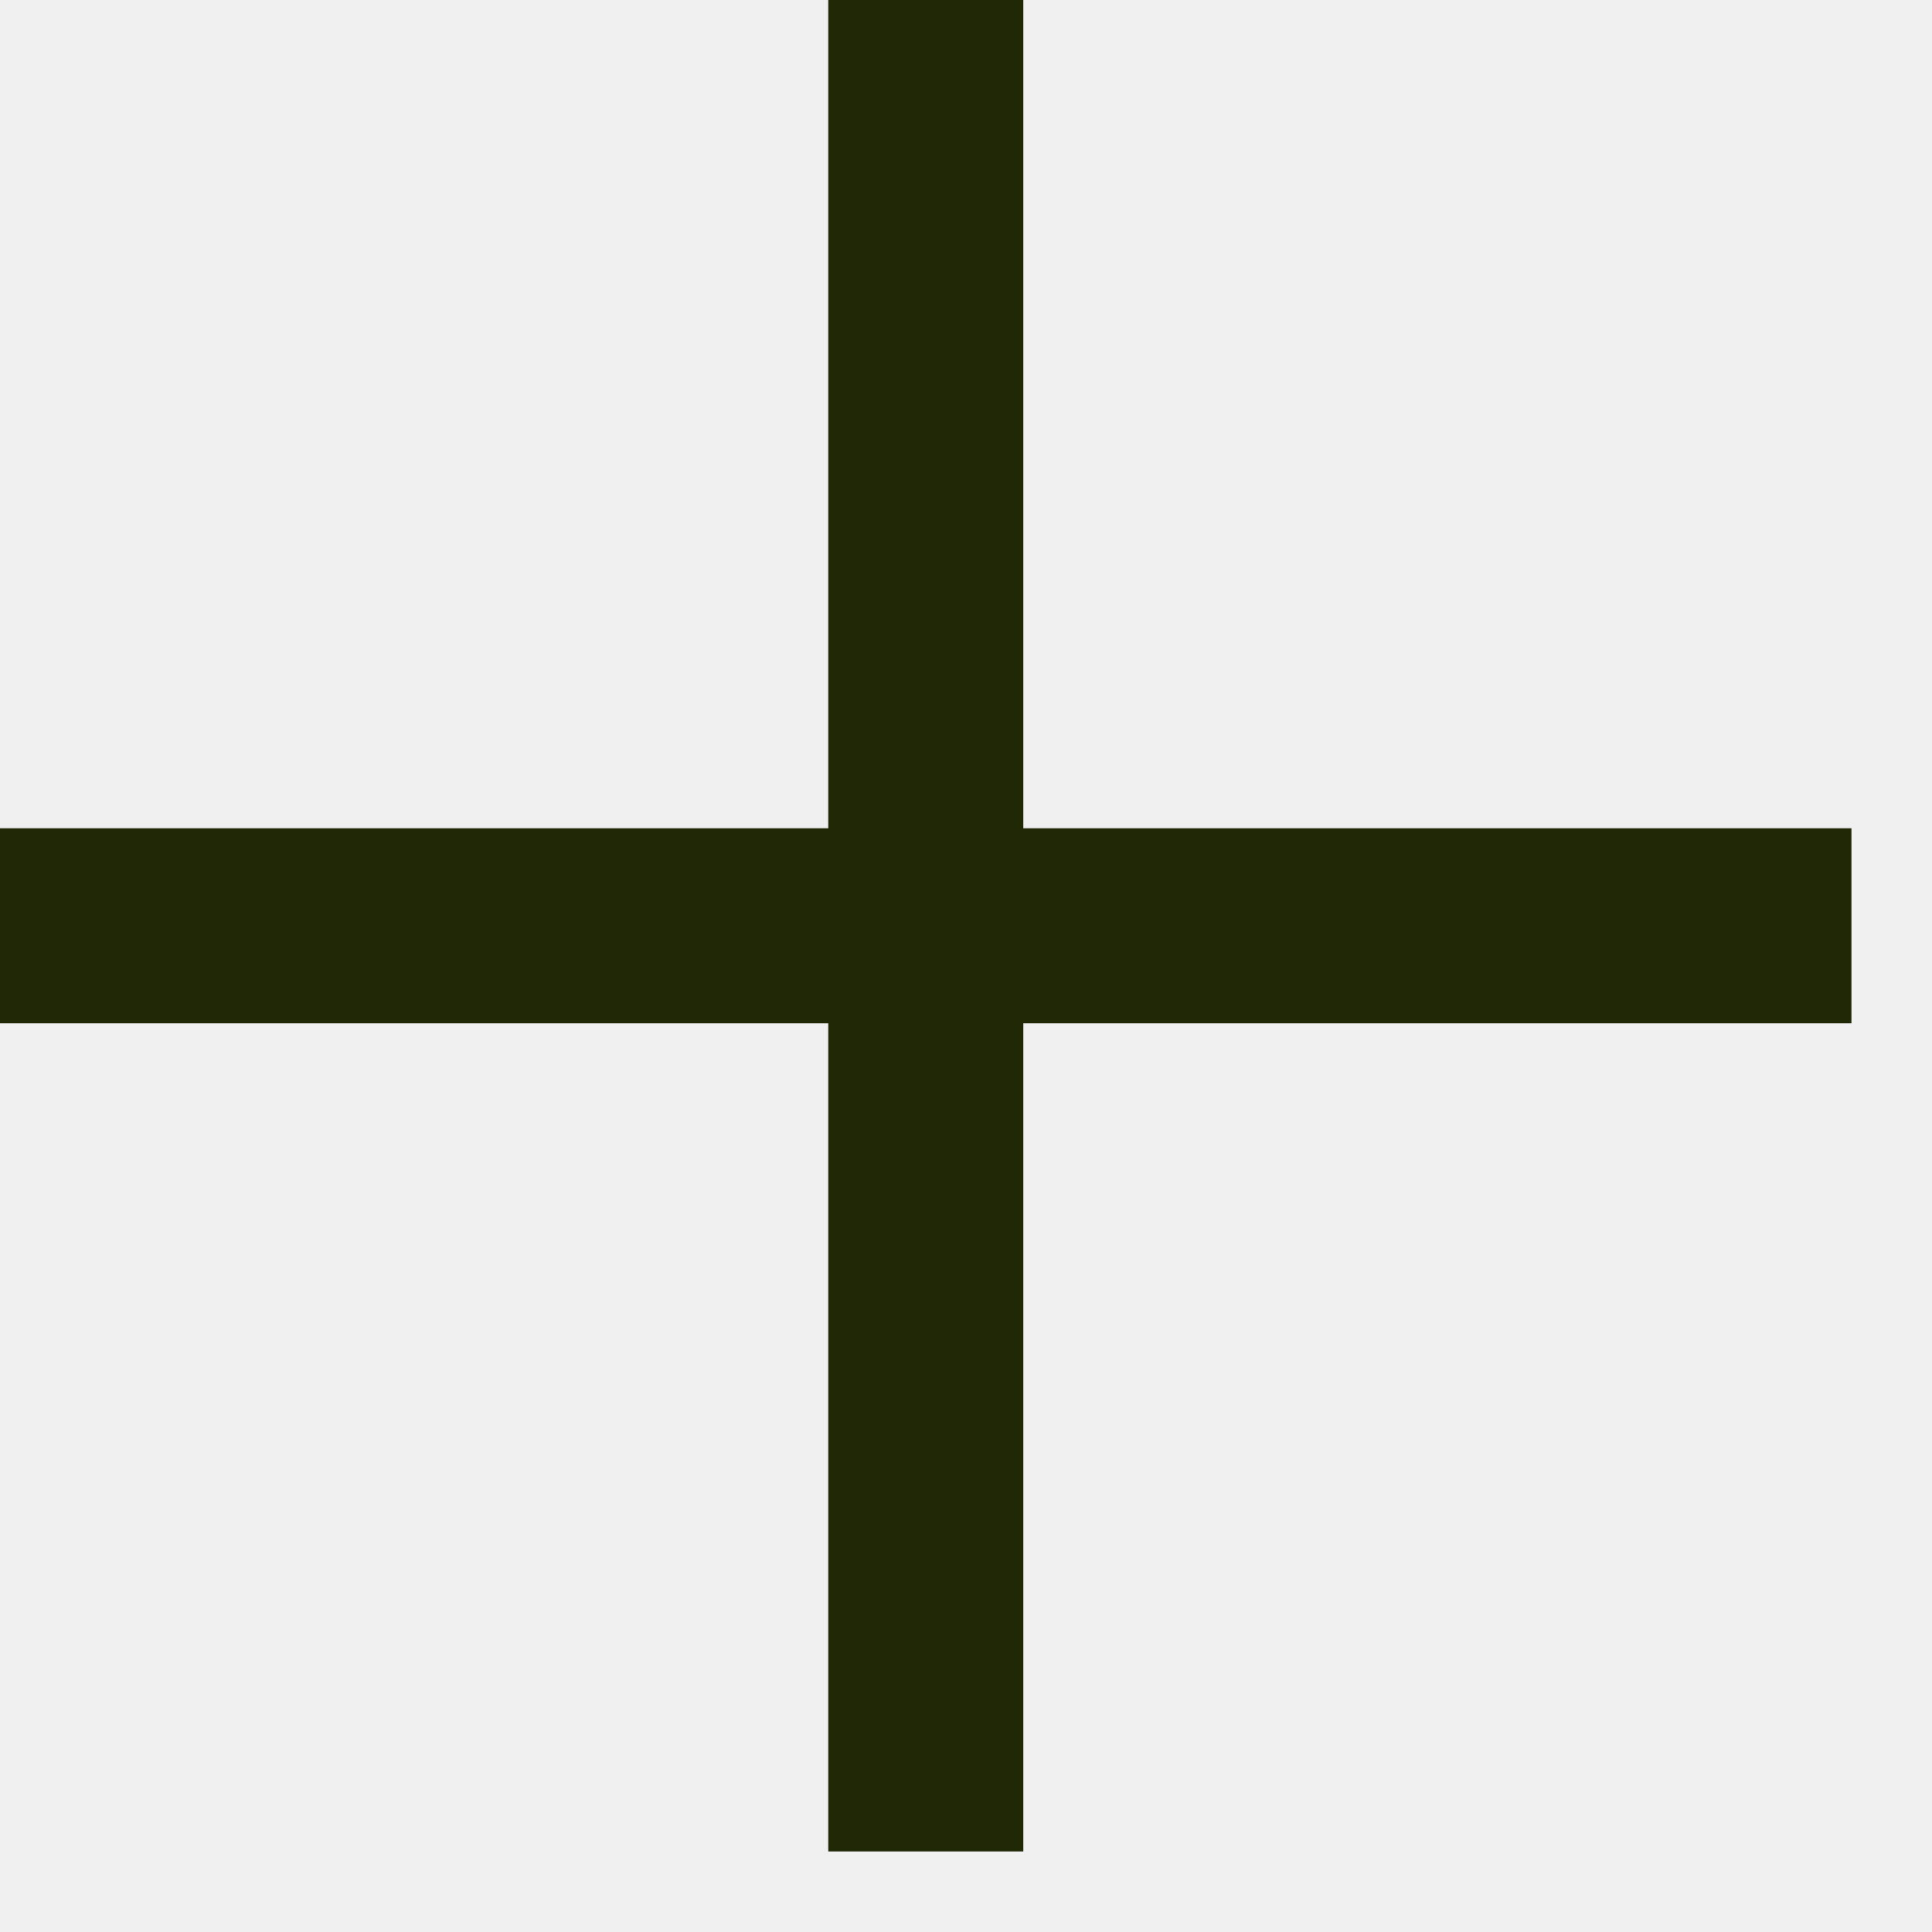
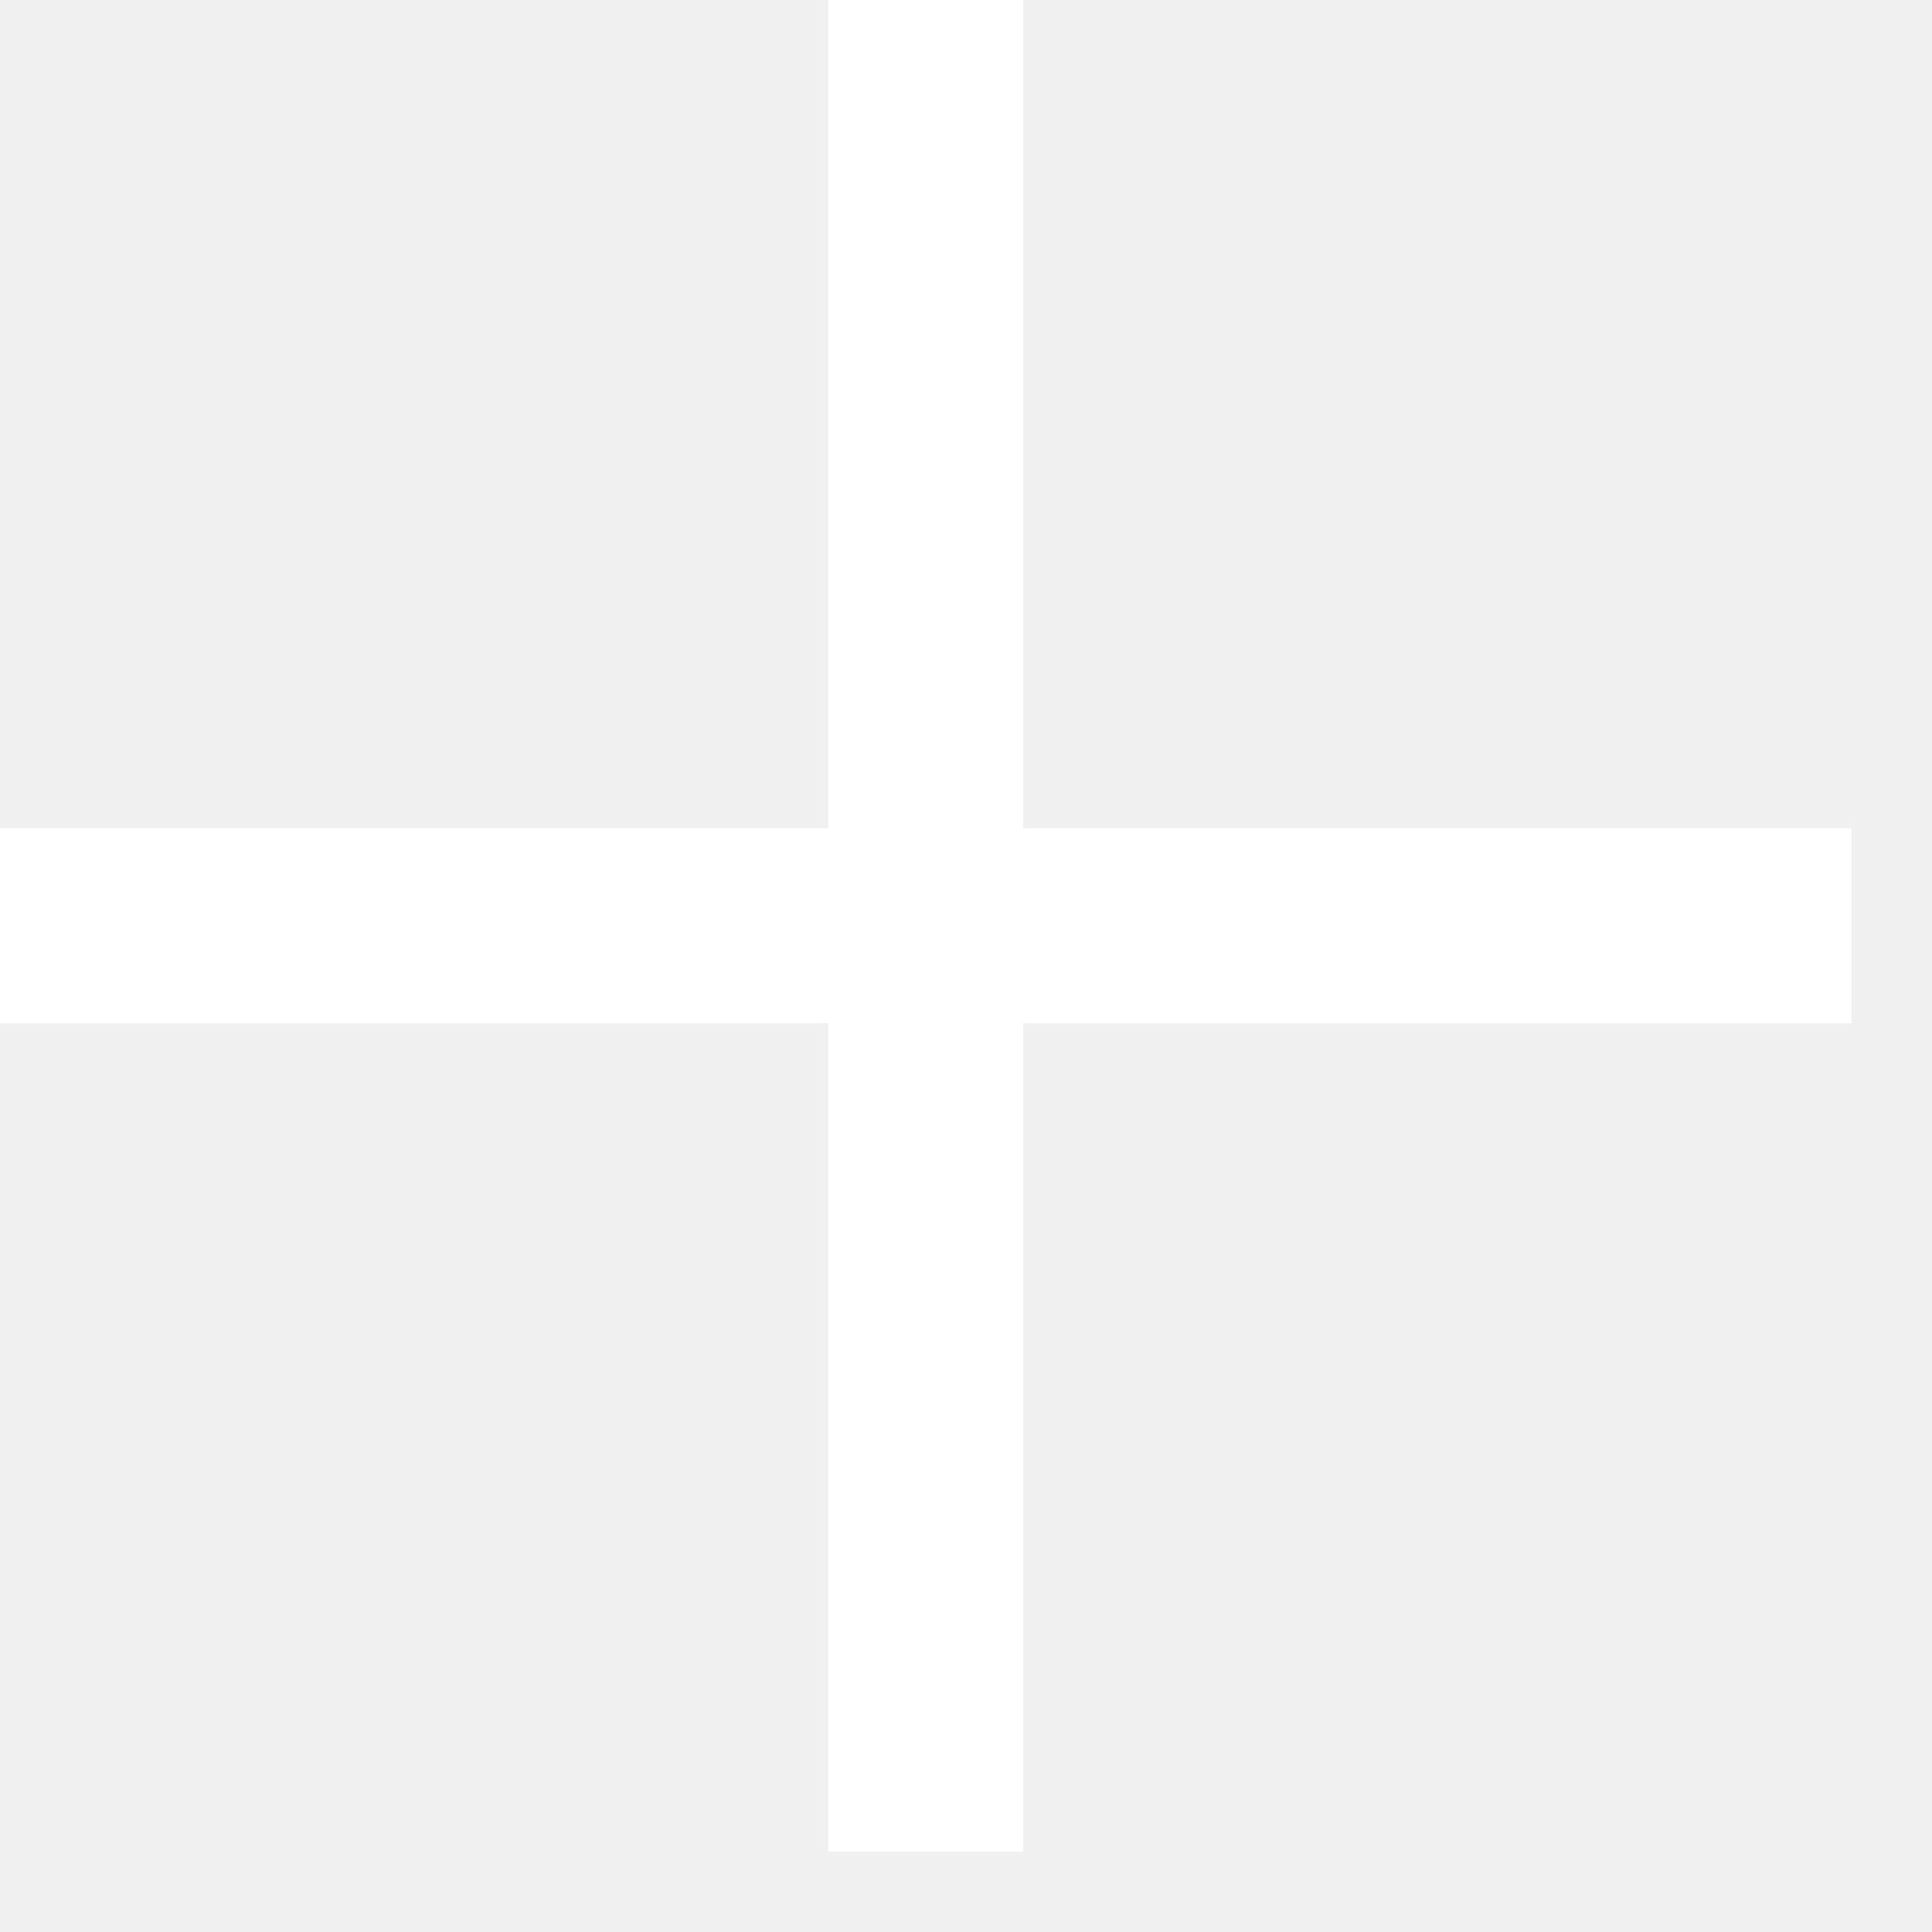
<svg xmlns="http://www.w3.org/2000/svg" width="12" height="12" viewBox="0 0 12 12" fill="none">
-   <path d="M5.75 0V11.5" stroke="#212806" stroke-width="1.211" />
-   <path d="M11.5 5.75L-2.98023e-07 5.75" stroke="#212806" stroke-width="1.211" />
+   <path d="M5.75 0V11.5" stroke="#FFFFFF" stroke-width="1.211" />
+   <path d="M11.5 5.75L-2.98023e-07 5.75" stroke="#FFFFFF" stroke-width="1.211" />
</svg>
